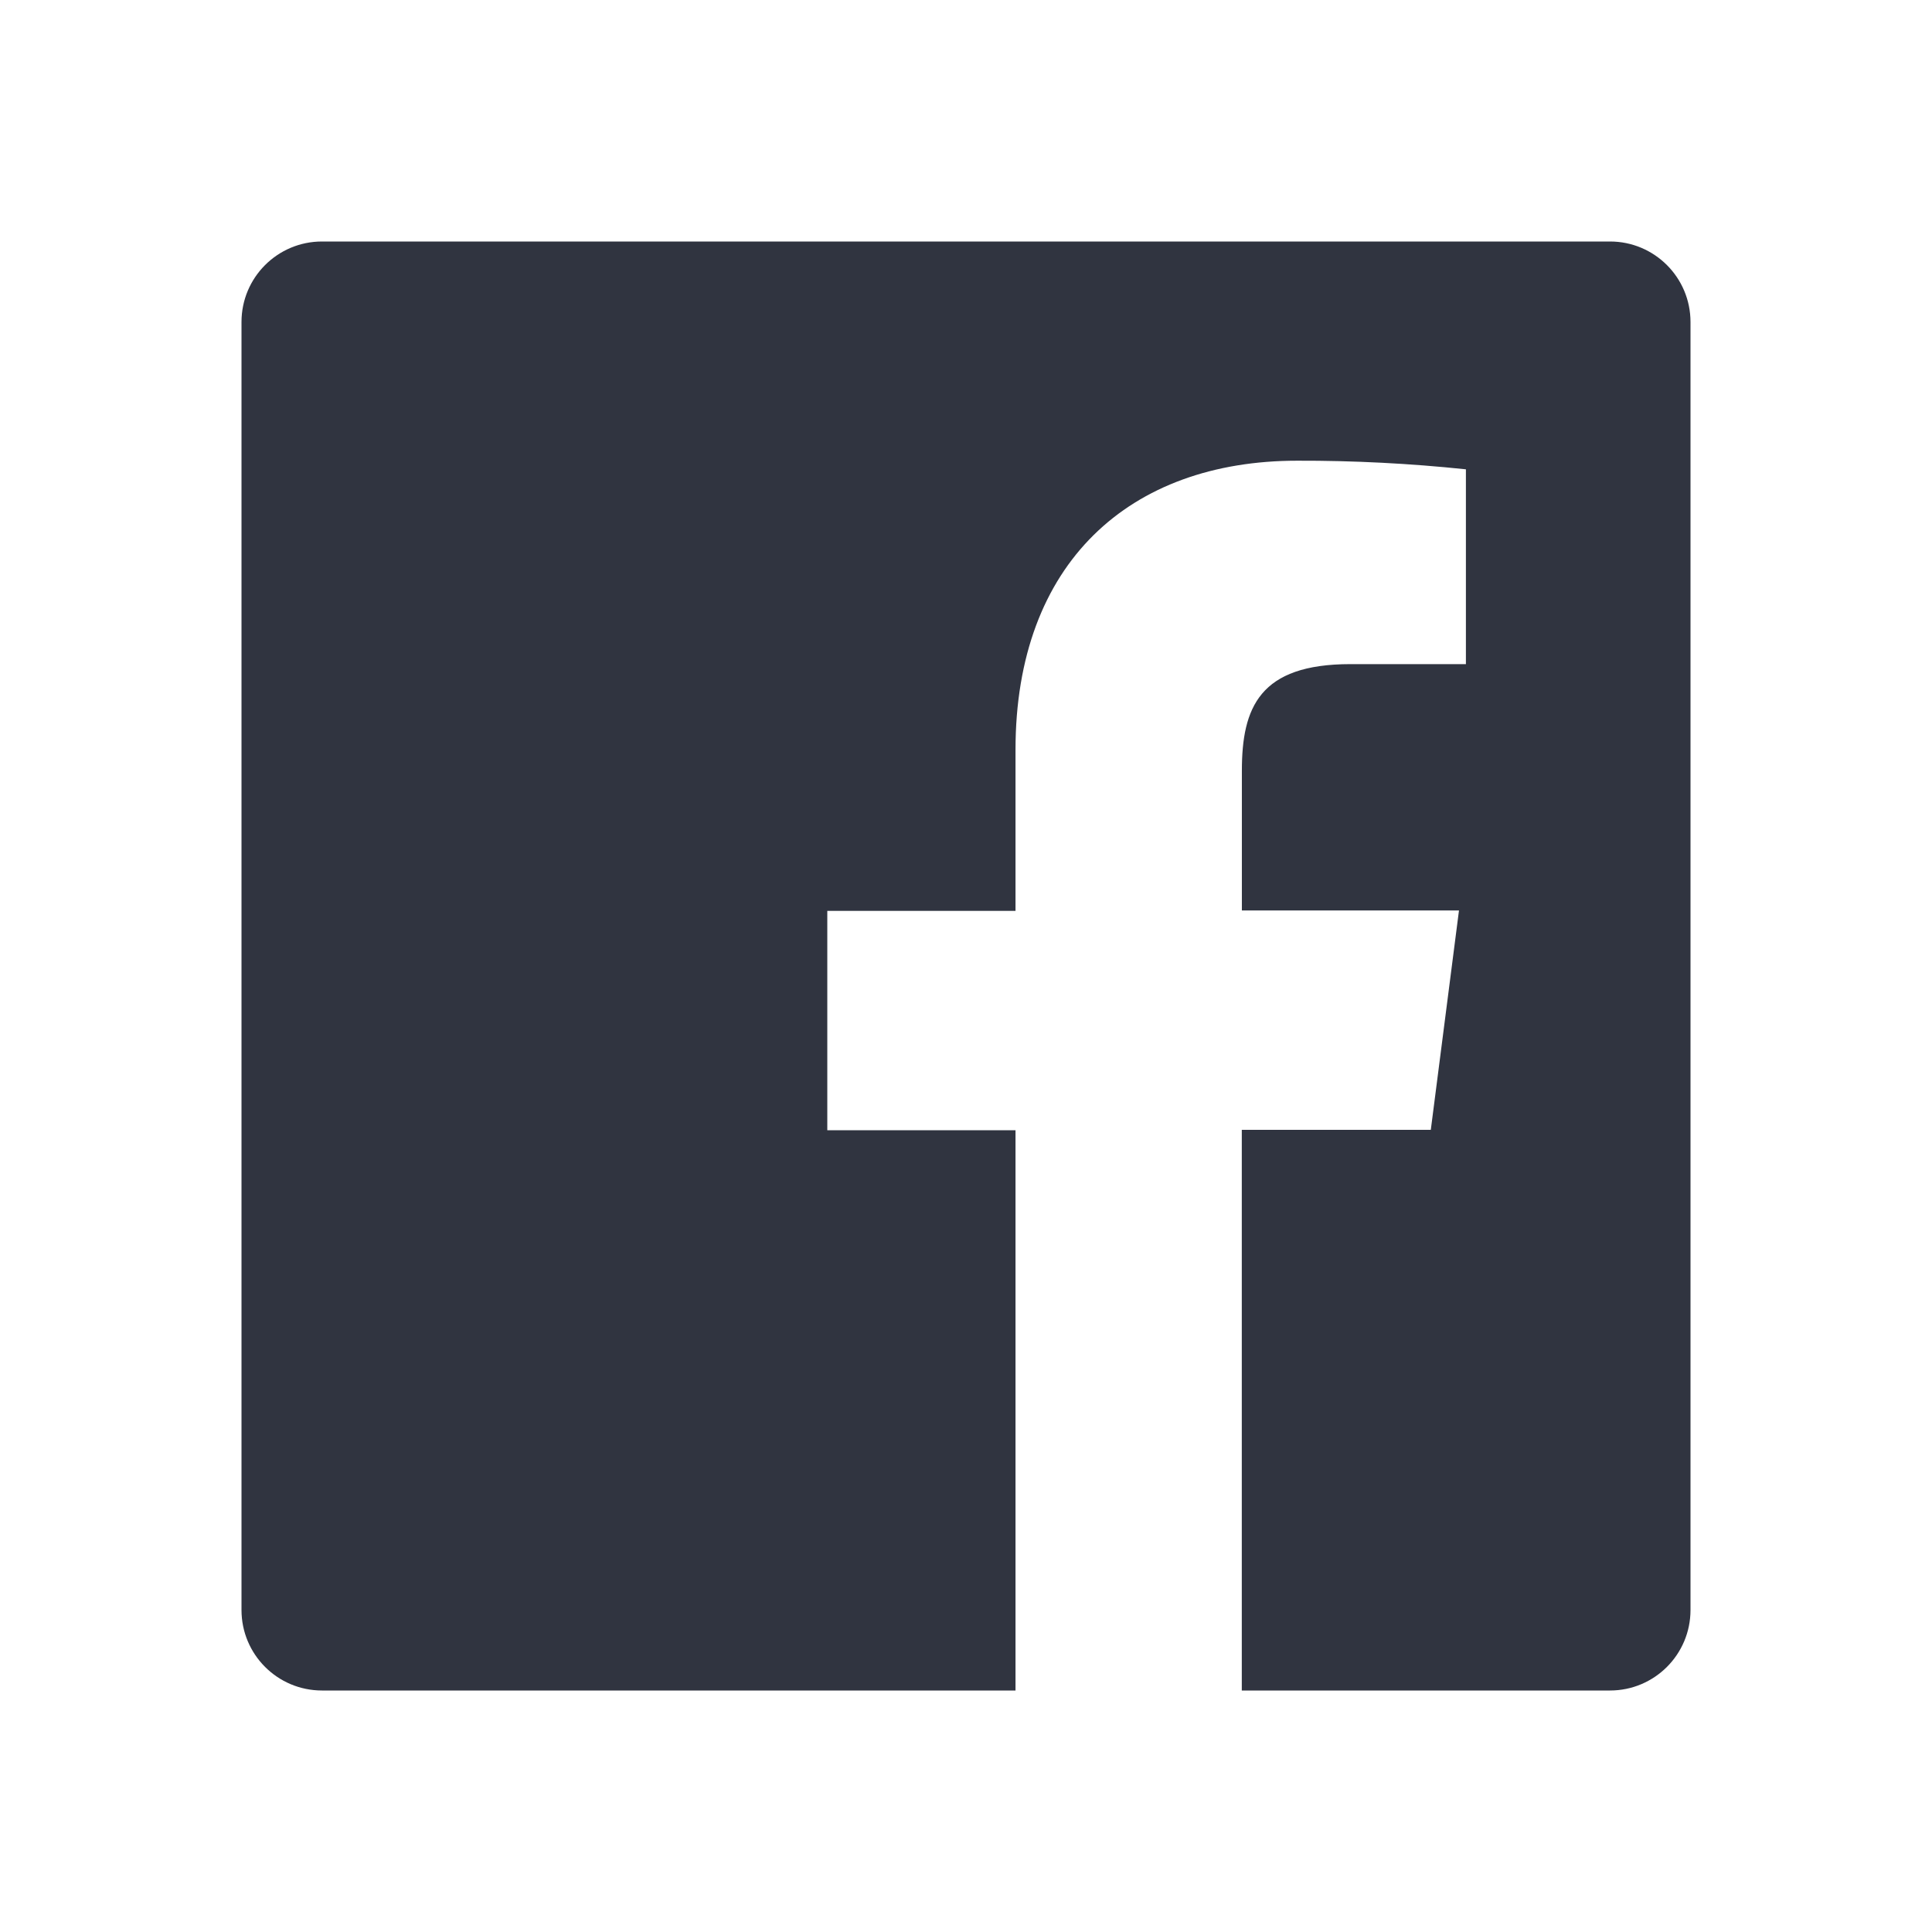
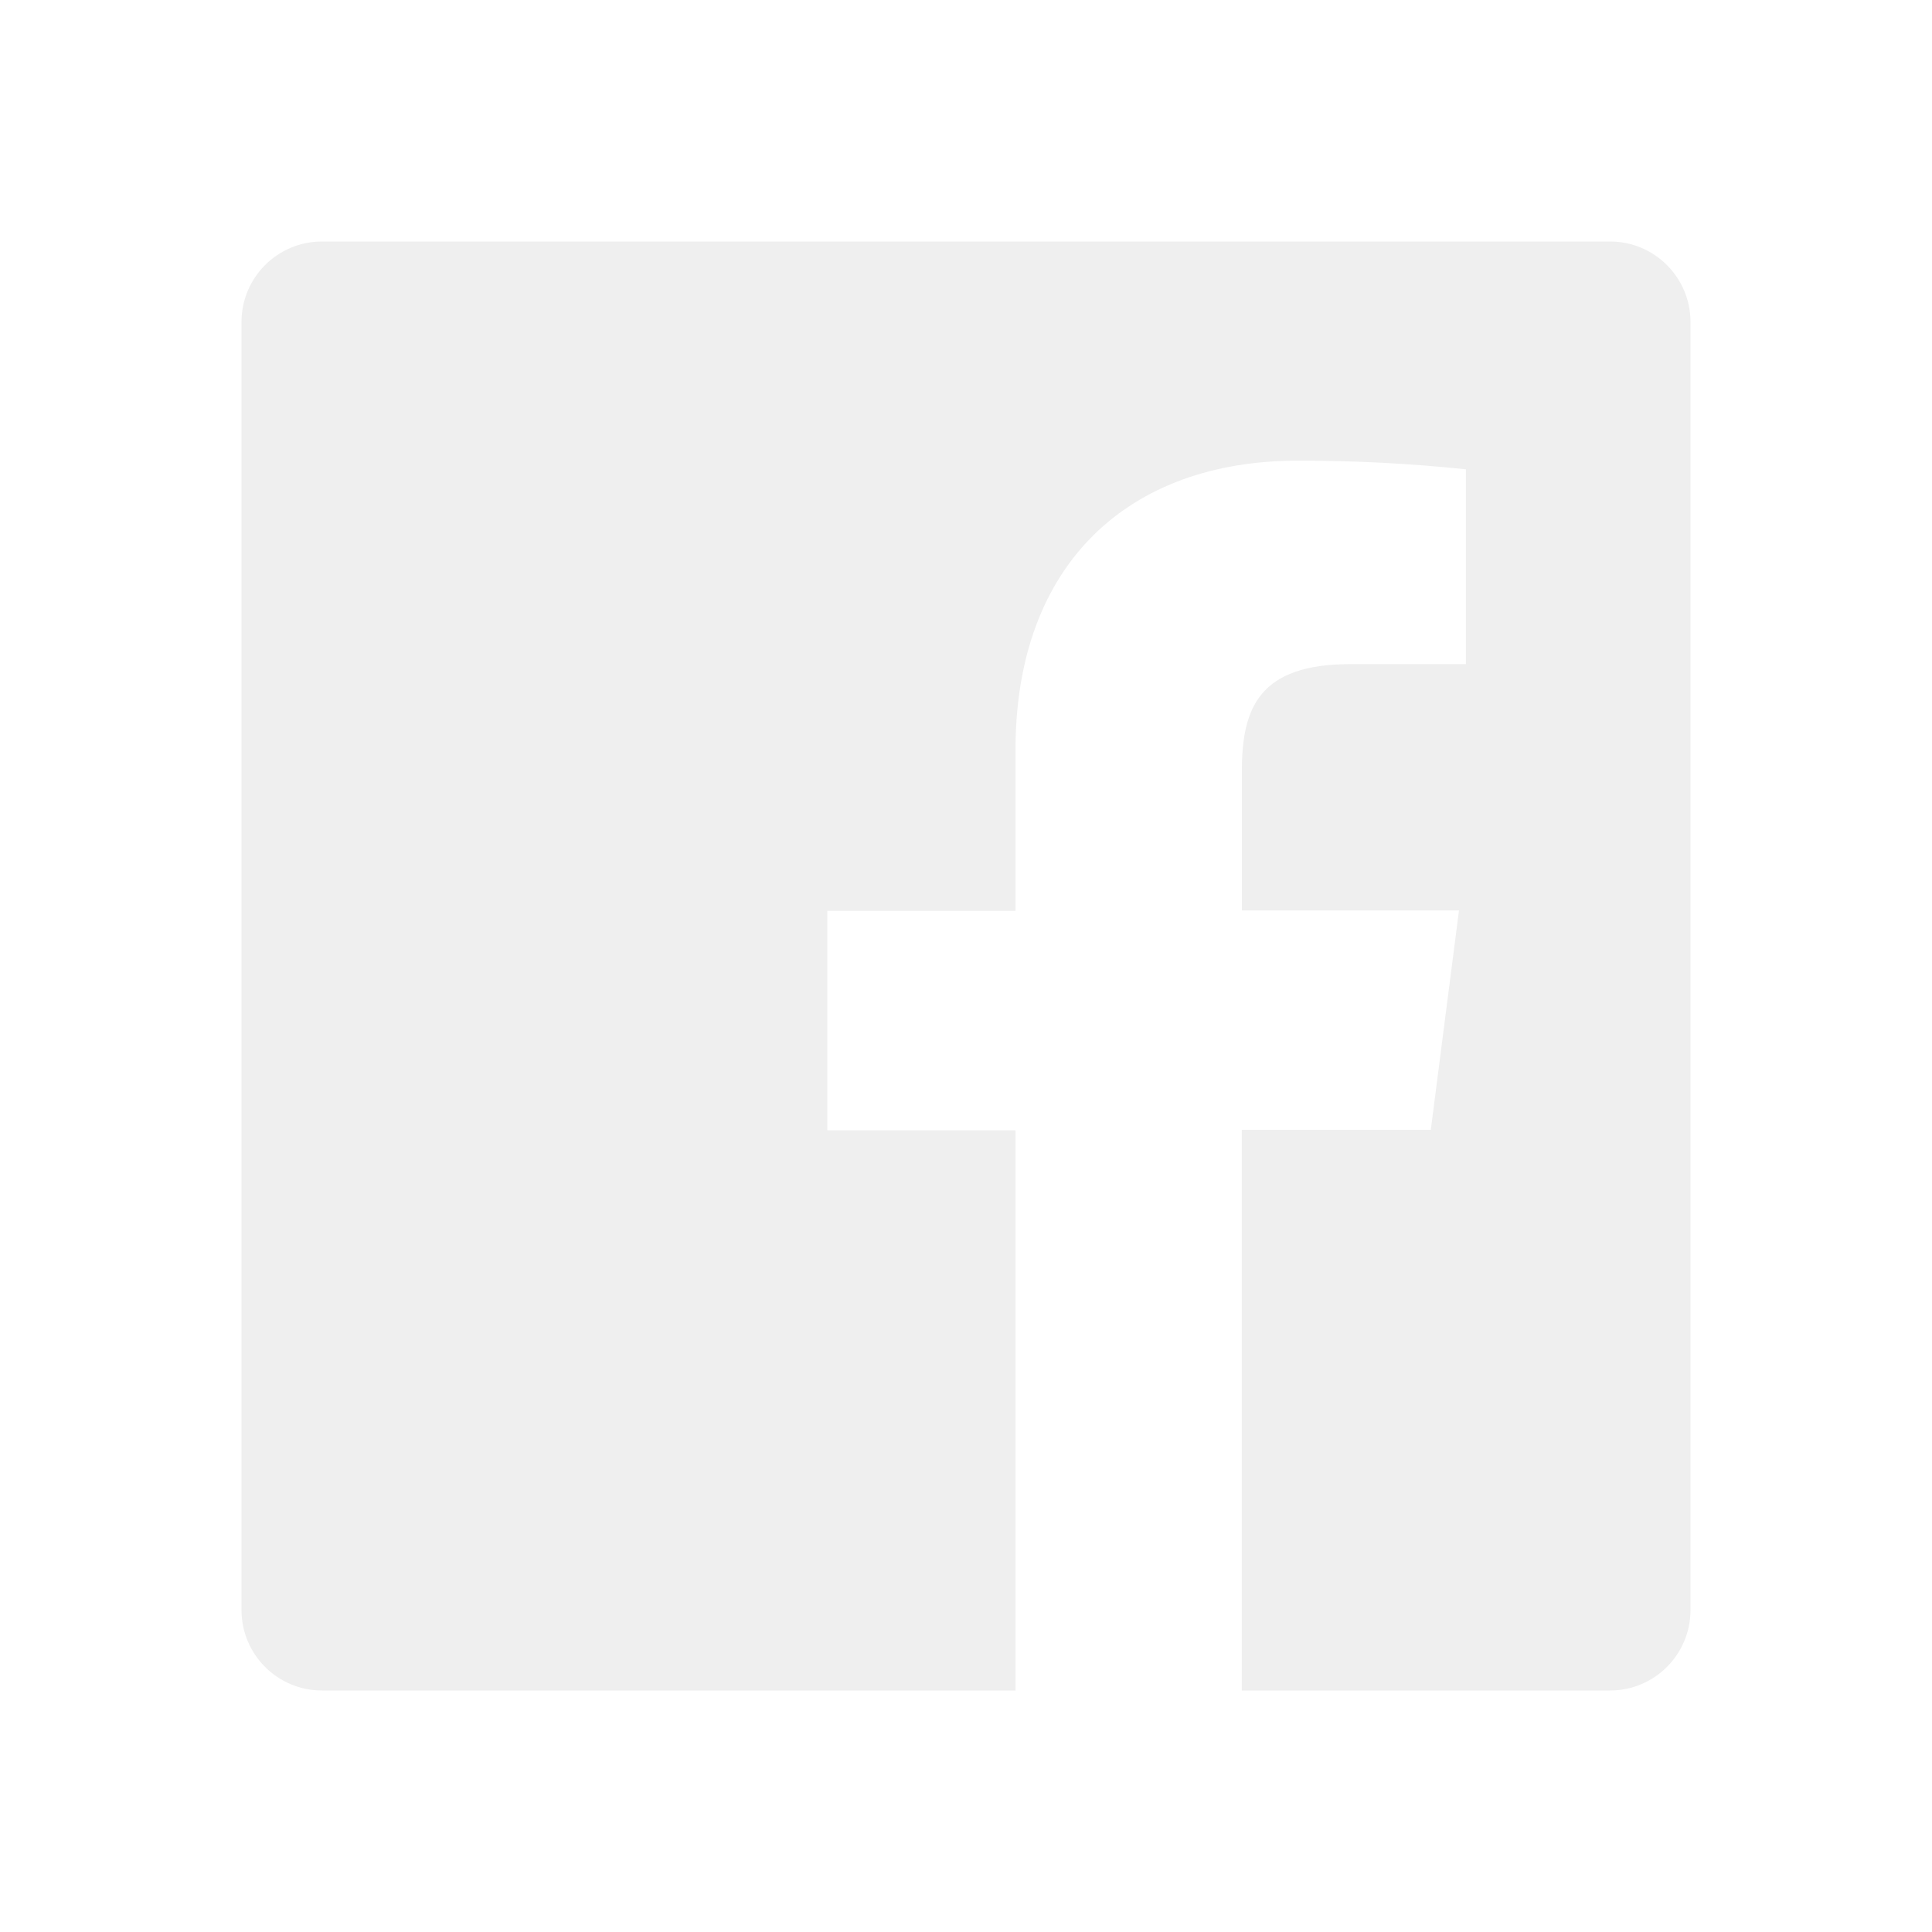
- <svg xmlns="http://www.w3.org/2000/svg" width="24" height="24" viewBox="0 0 24 24" style="fill:#303440;transform:;-ms-filter:">
+ <svg xmlns="http://www.w3.org/2000/svg" width="24" height="24" viewBox="0 0 24 24" style="fill:#efefef;transform:;-ms-filter:">
  <path d="M20,3H4C3.447,3,3,3.448,3,4v16c0,0.552,0.447,1,1,1h8.615v-6.96h-2.338v-2.725h2.338v-2c0-2.325,1.42-3.592,3.5-3.592 c0.699-0.002,1.399,0.034,2.095,0.107v2.42h-1.435c-1.128,0-1.348,0.538-1.348,1.325v1.735h2.697l-0.35,2.725h-2.348V21H20 c0.553,0,1-0.448,1-1V4C21,3.448,20.553,3,20,3z" />
</svg>
